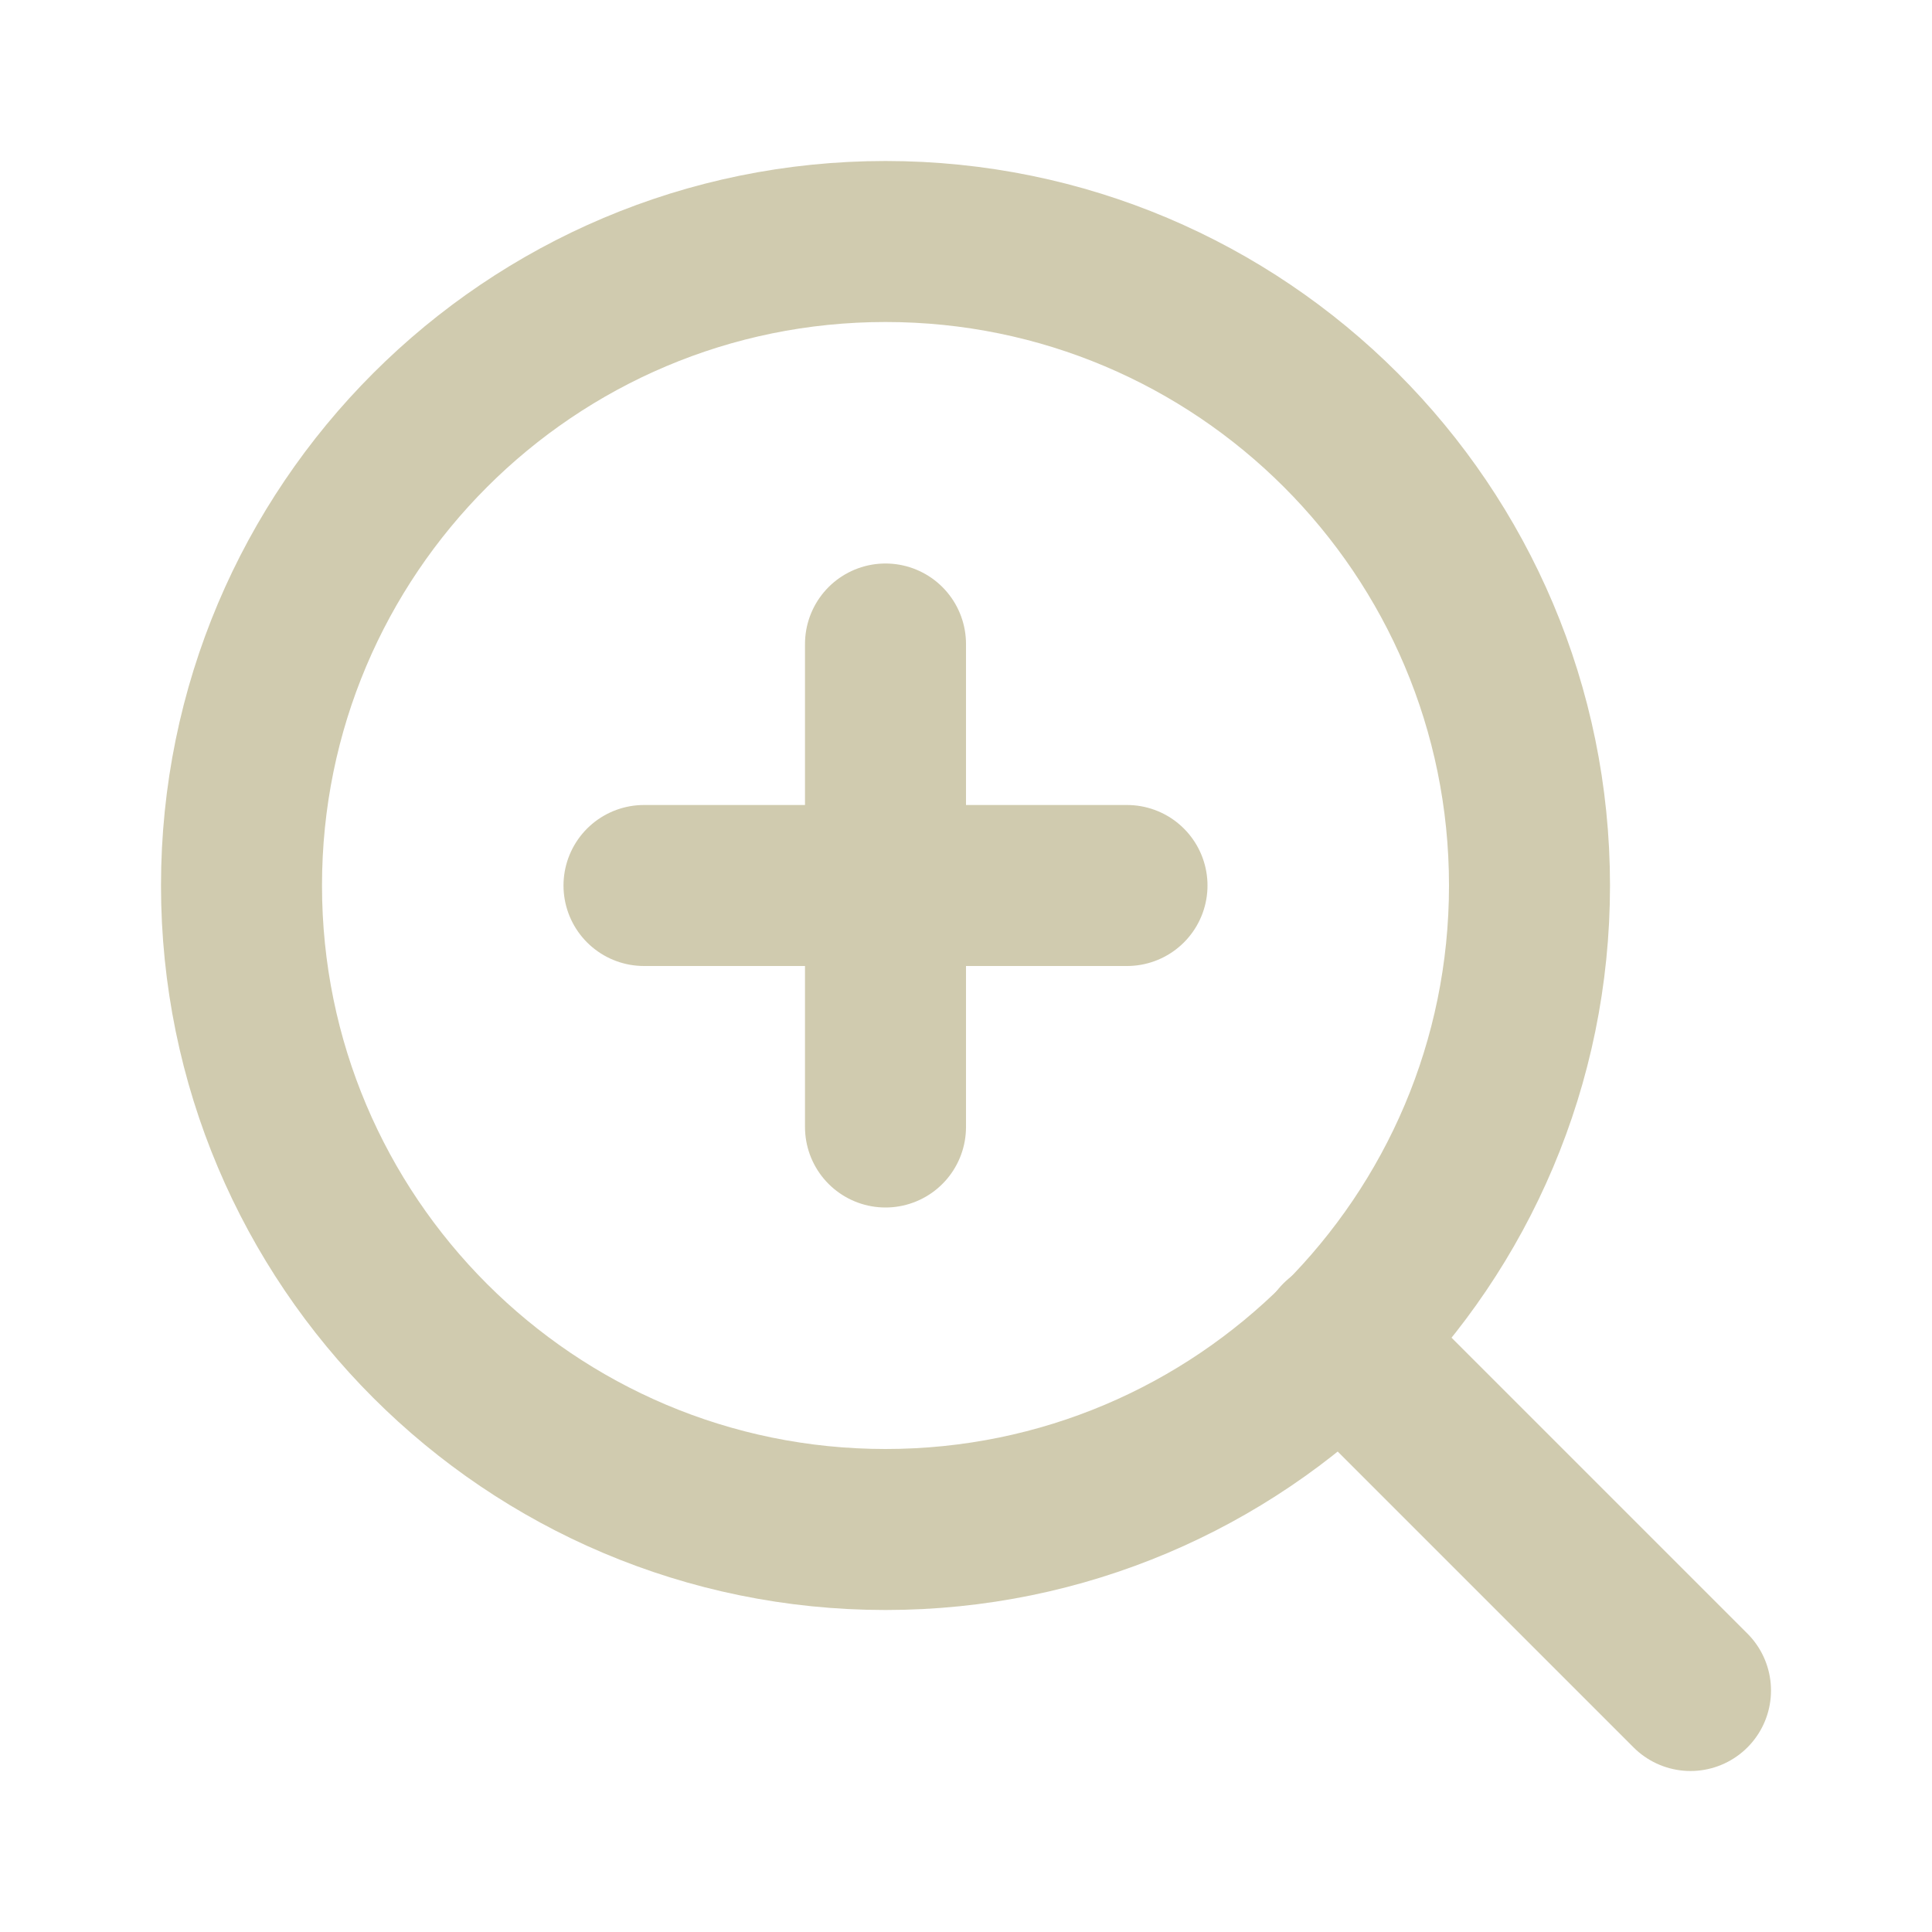
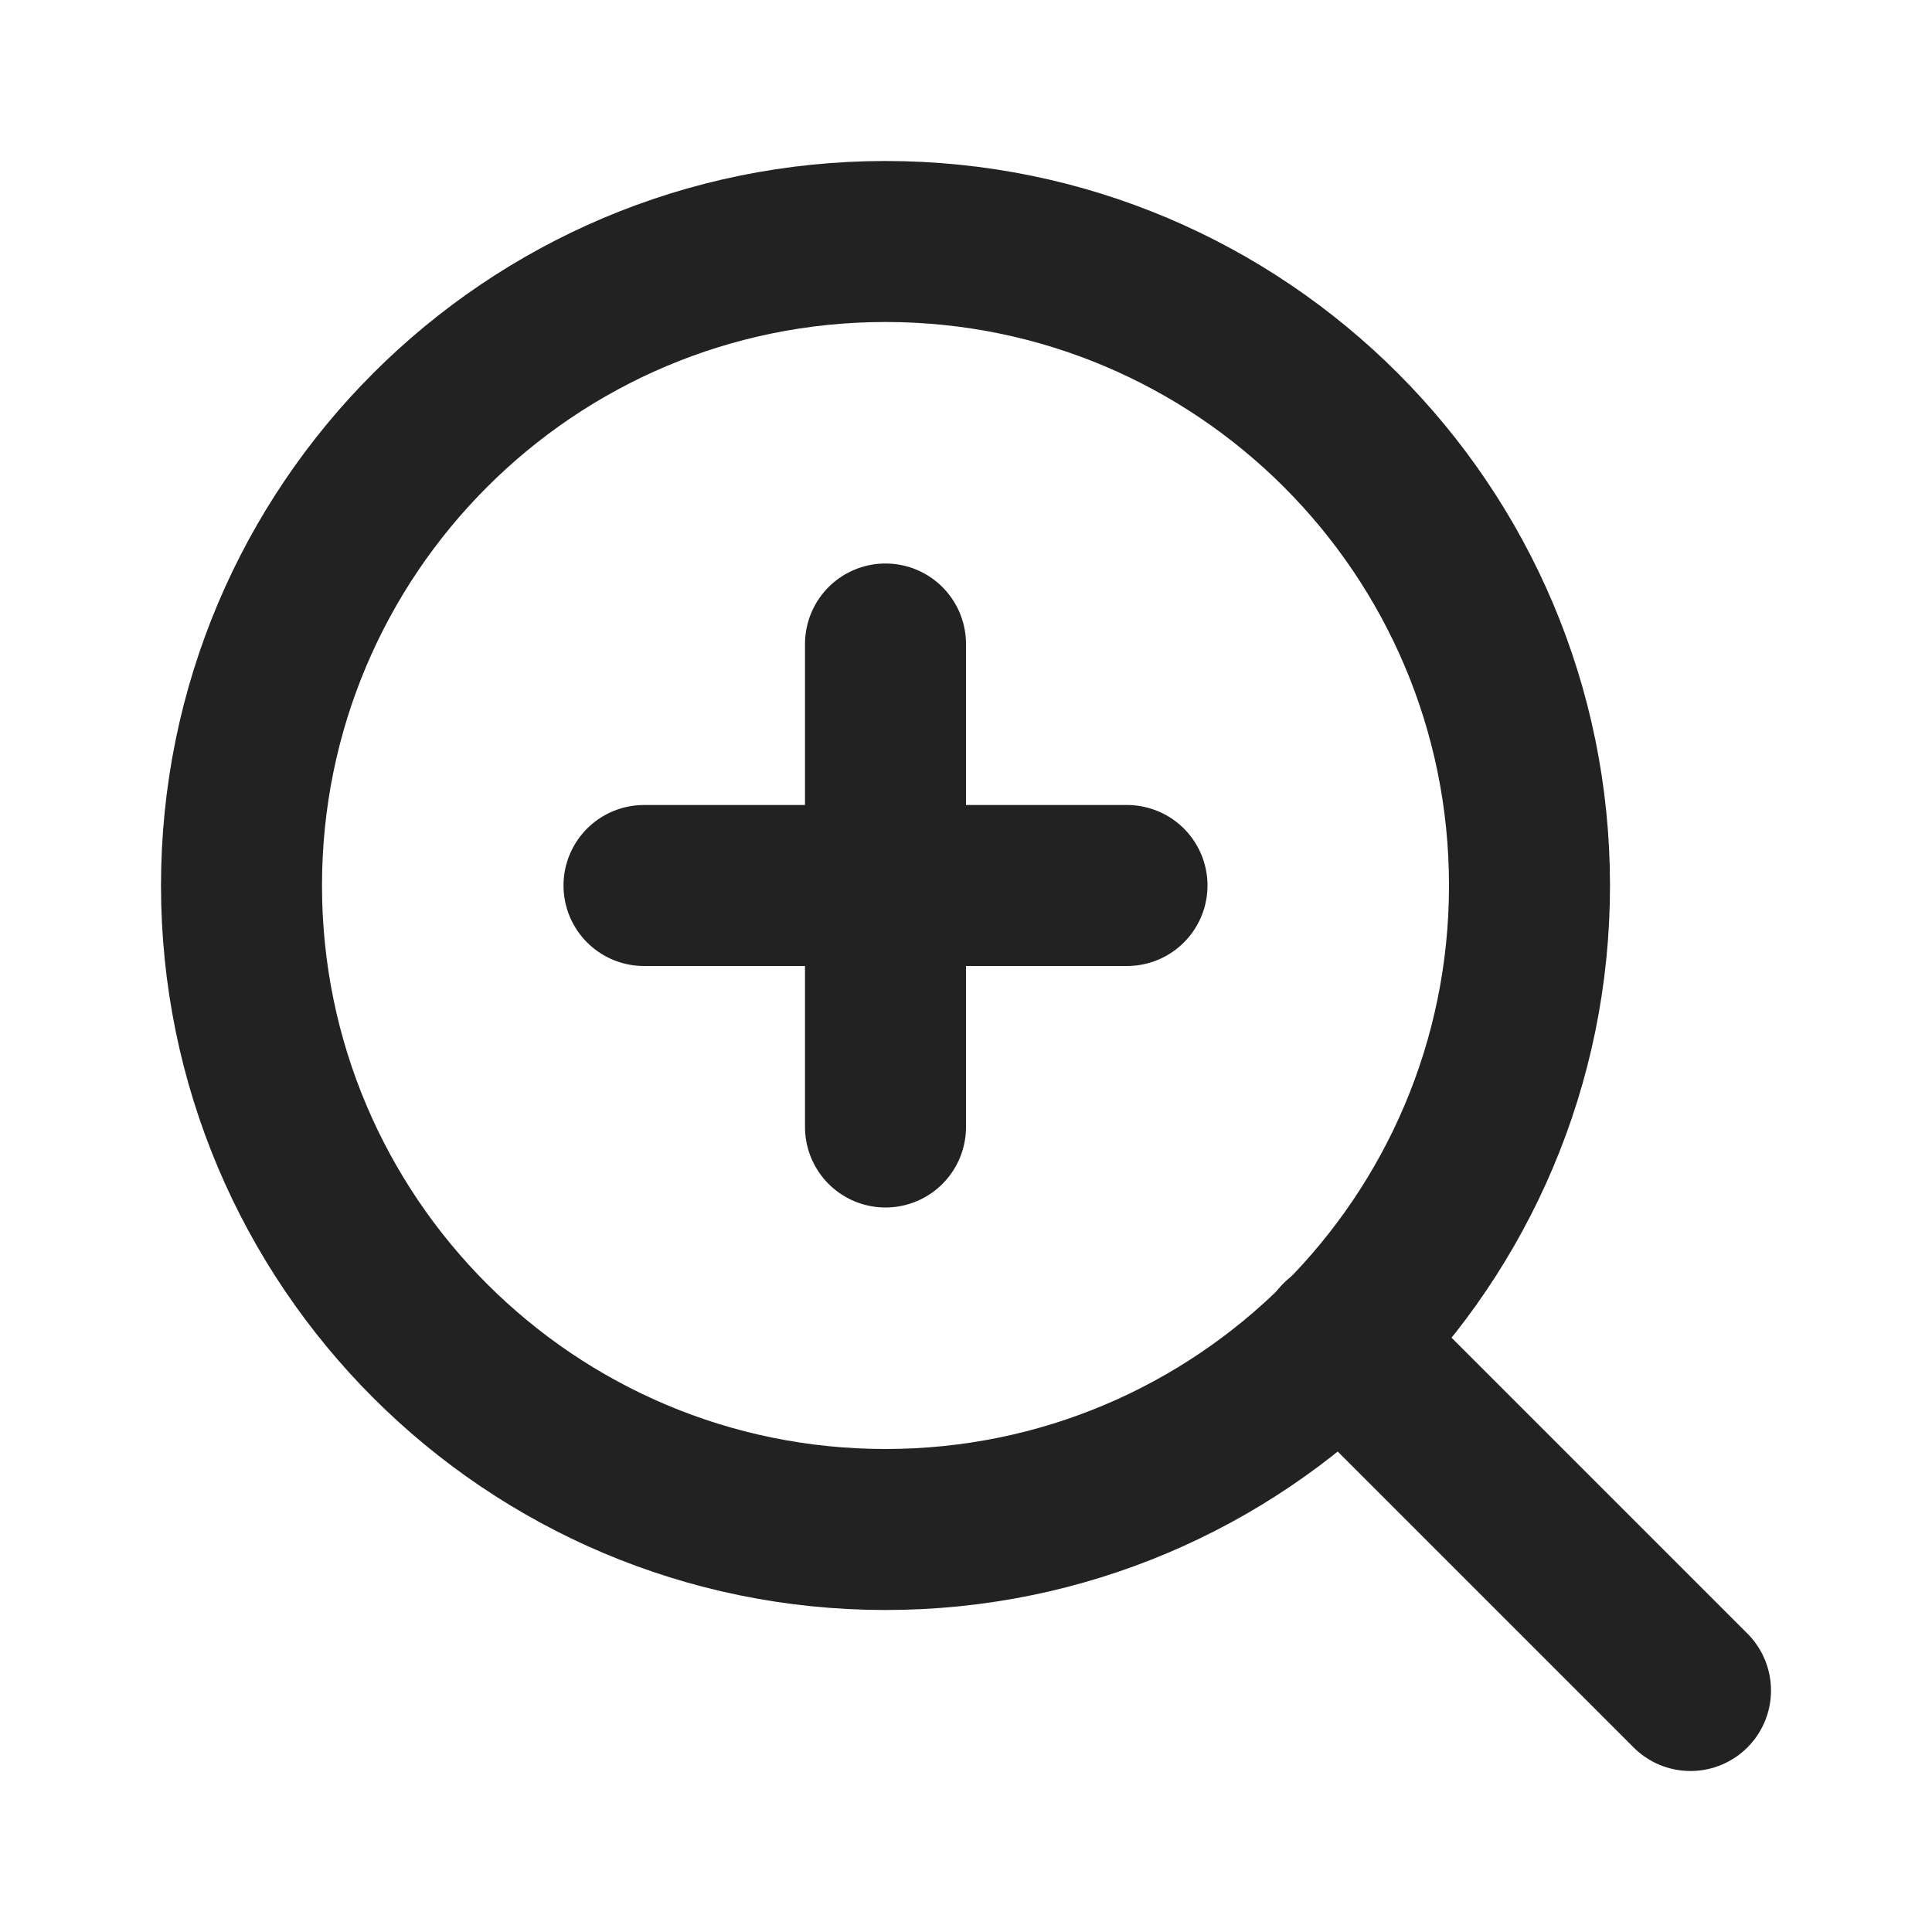
- <svg xmlns="http://www.w3.org/2000/svg" width="24" height="24" viewBox="0 0 24 24" fill="none" stroke="#d0cbaf" stroke-width="2" stroke-linecap="round" stroke-linejoin="round" class="feather feather-zoom-in">
+ <svg xmlns="http://www.w3.org/2000/svg" width="24" height="24" viewBox="0 0 24 24" fill="none" stroke="#222222" stroke-width="2" stroke-linecap="round" stroke-linejoin="round" class="feather feather-zoom-in">
  <circle cx="11" cy="11" r="8" />
  <line x1="21" y1="21" x2="16.65" y2="16.65" />
  <line x1="11" y1="8" x2="11" y2="14" />
  <line x1="8" y1="11" x2="14" y2="11" />
</svg>
